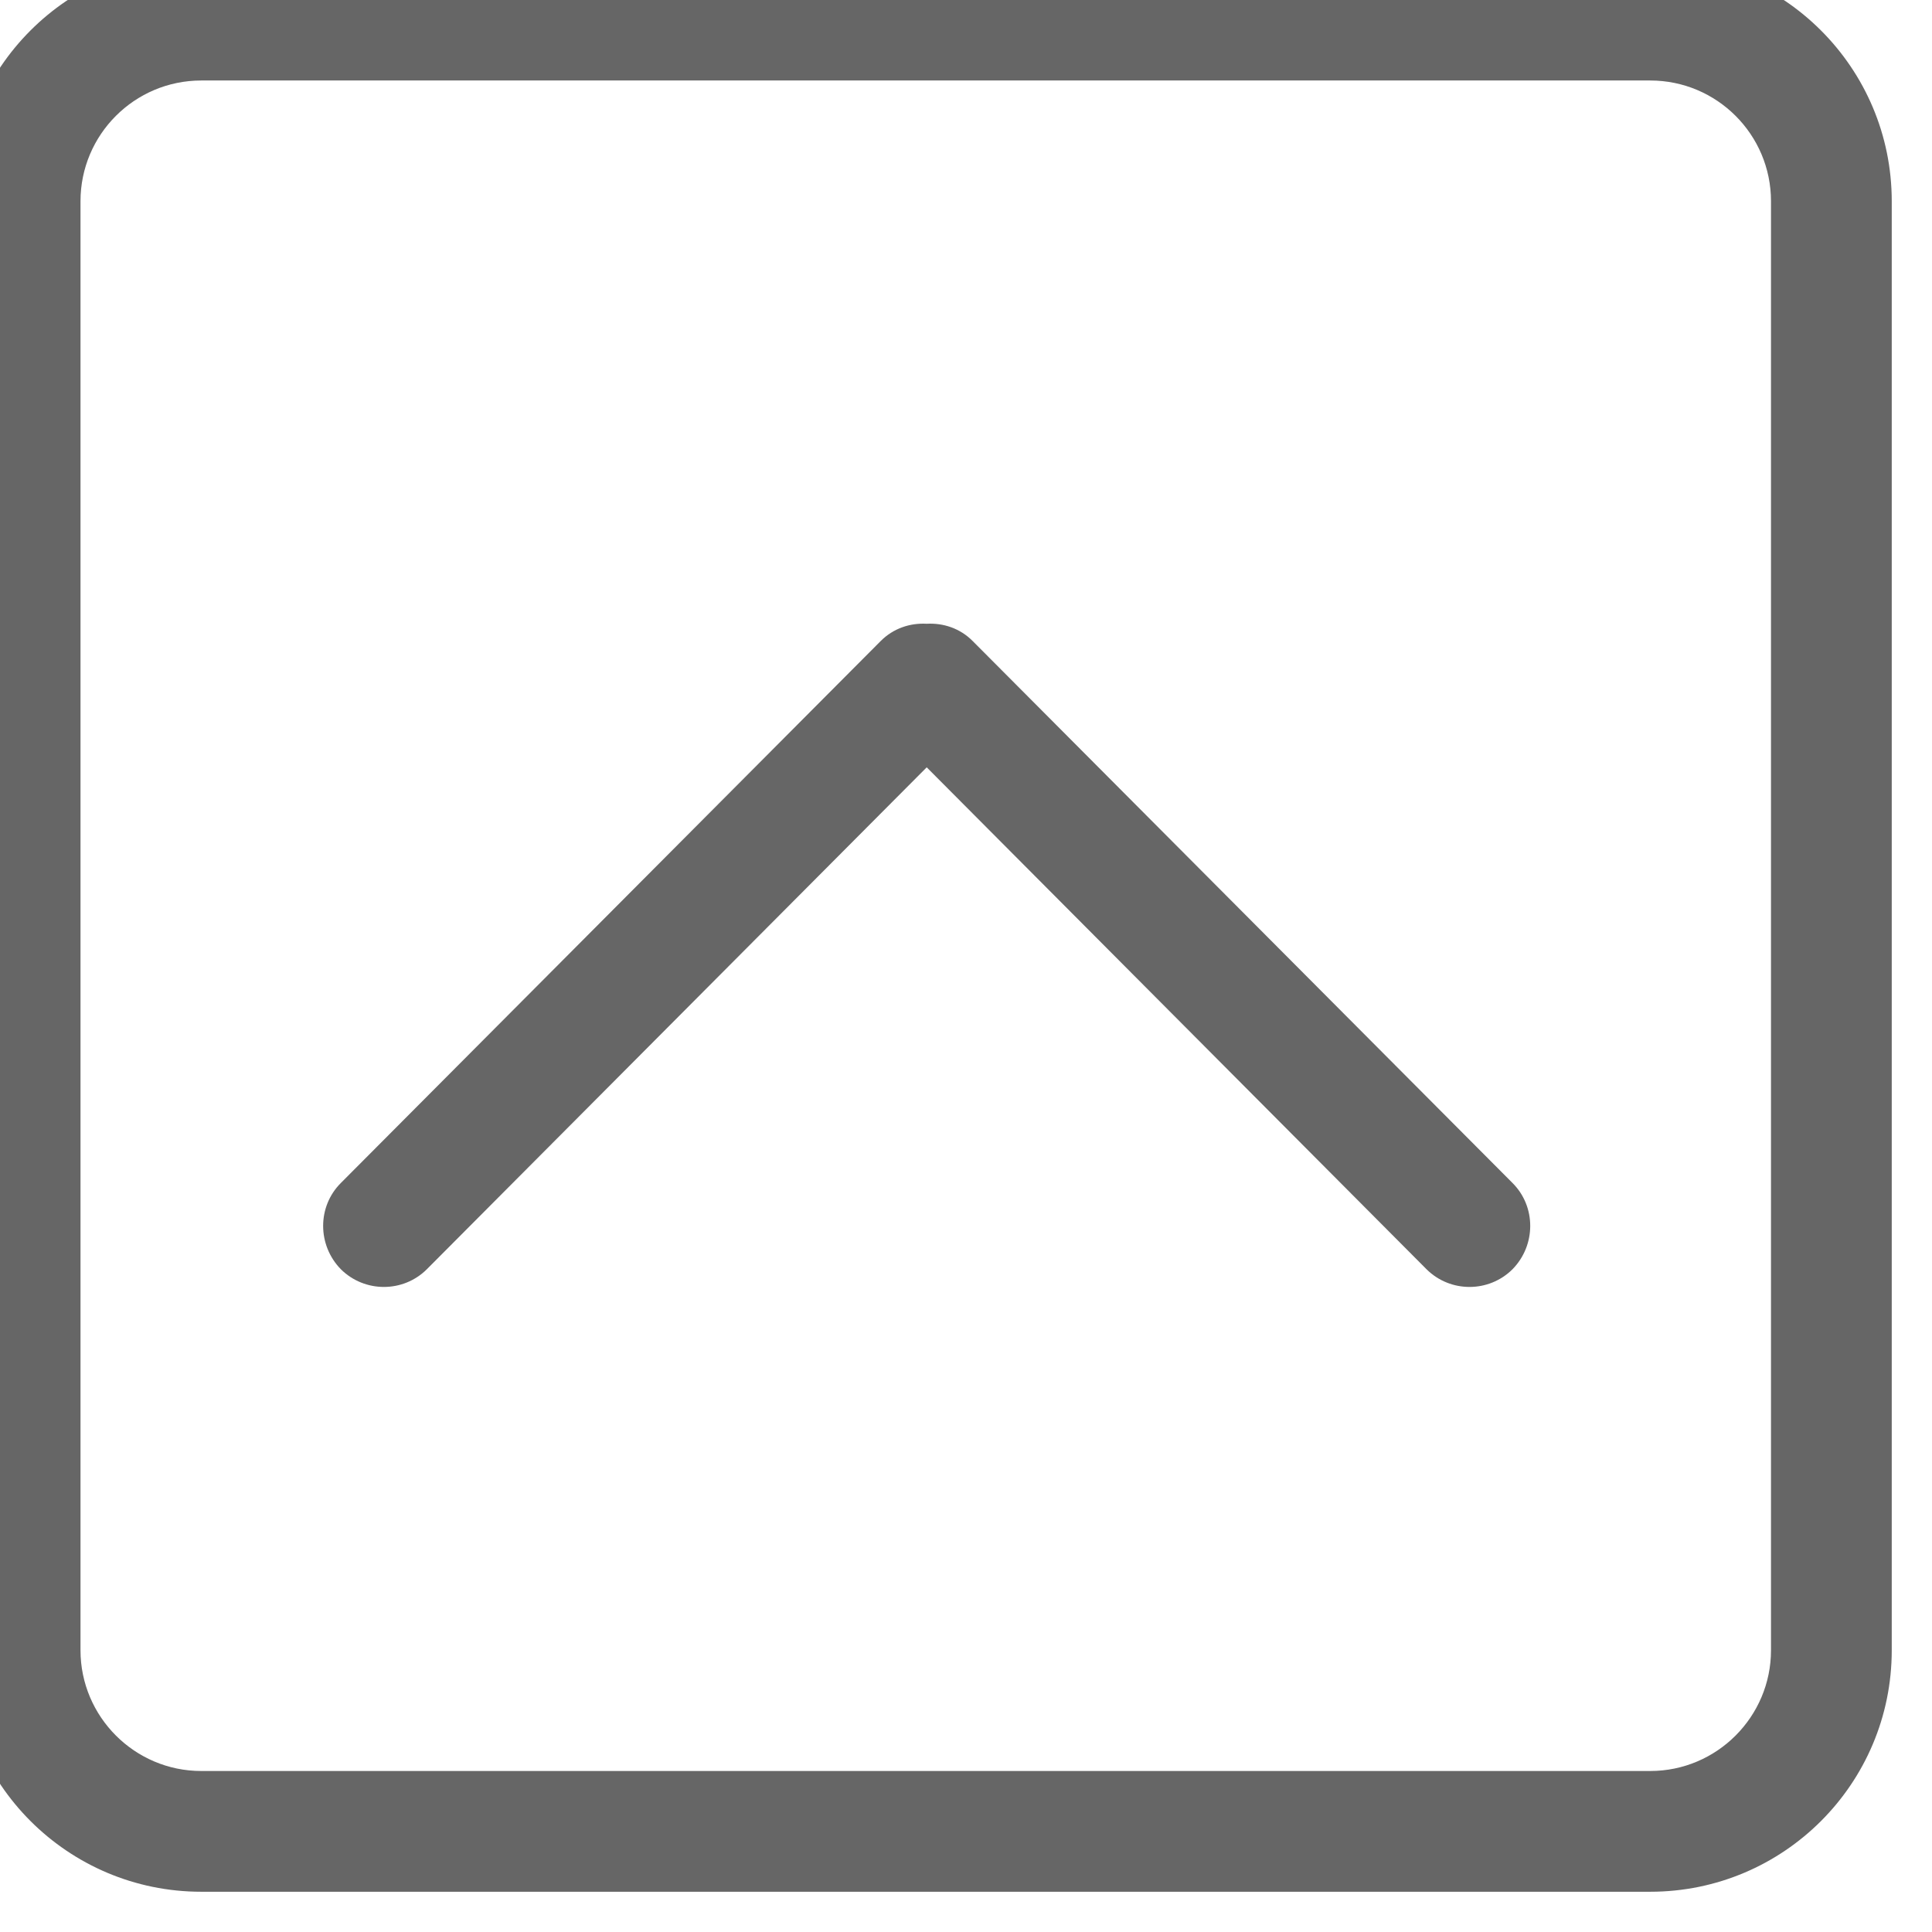
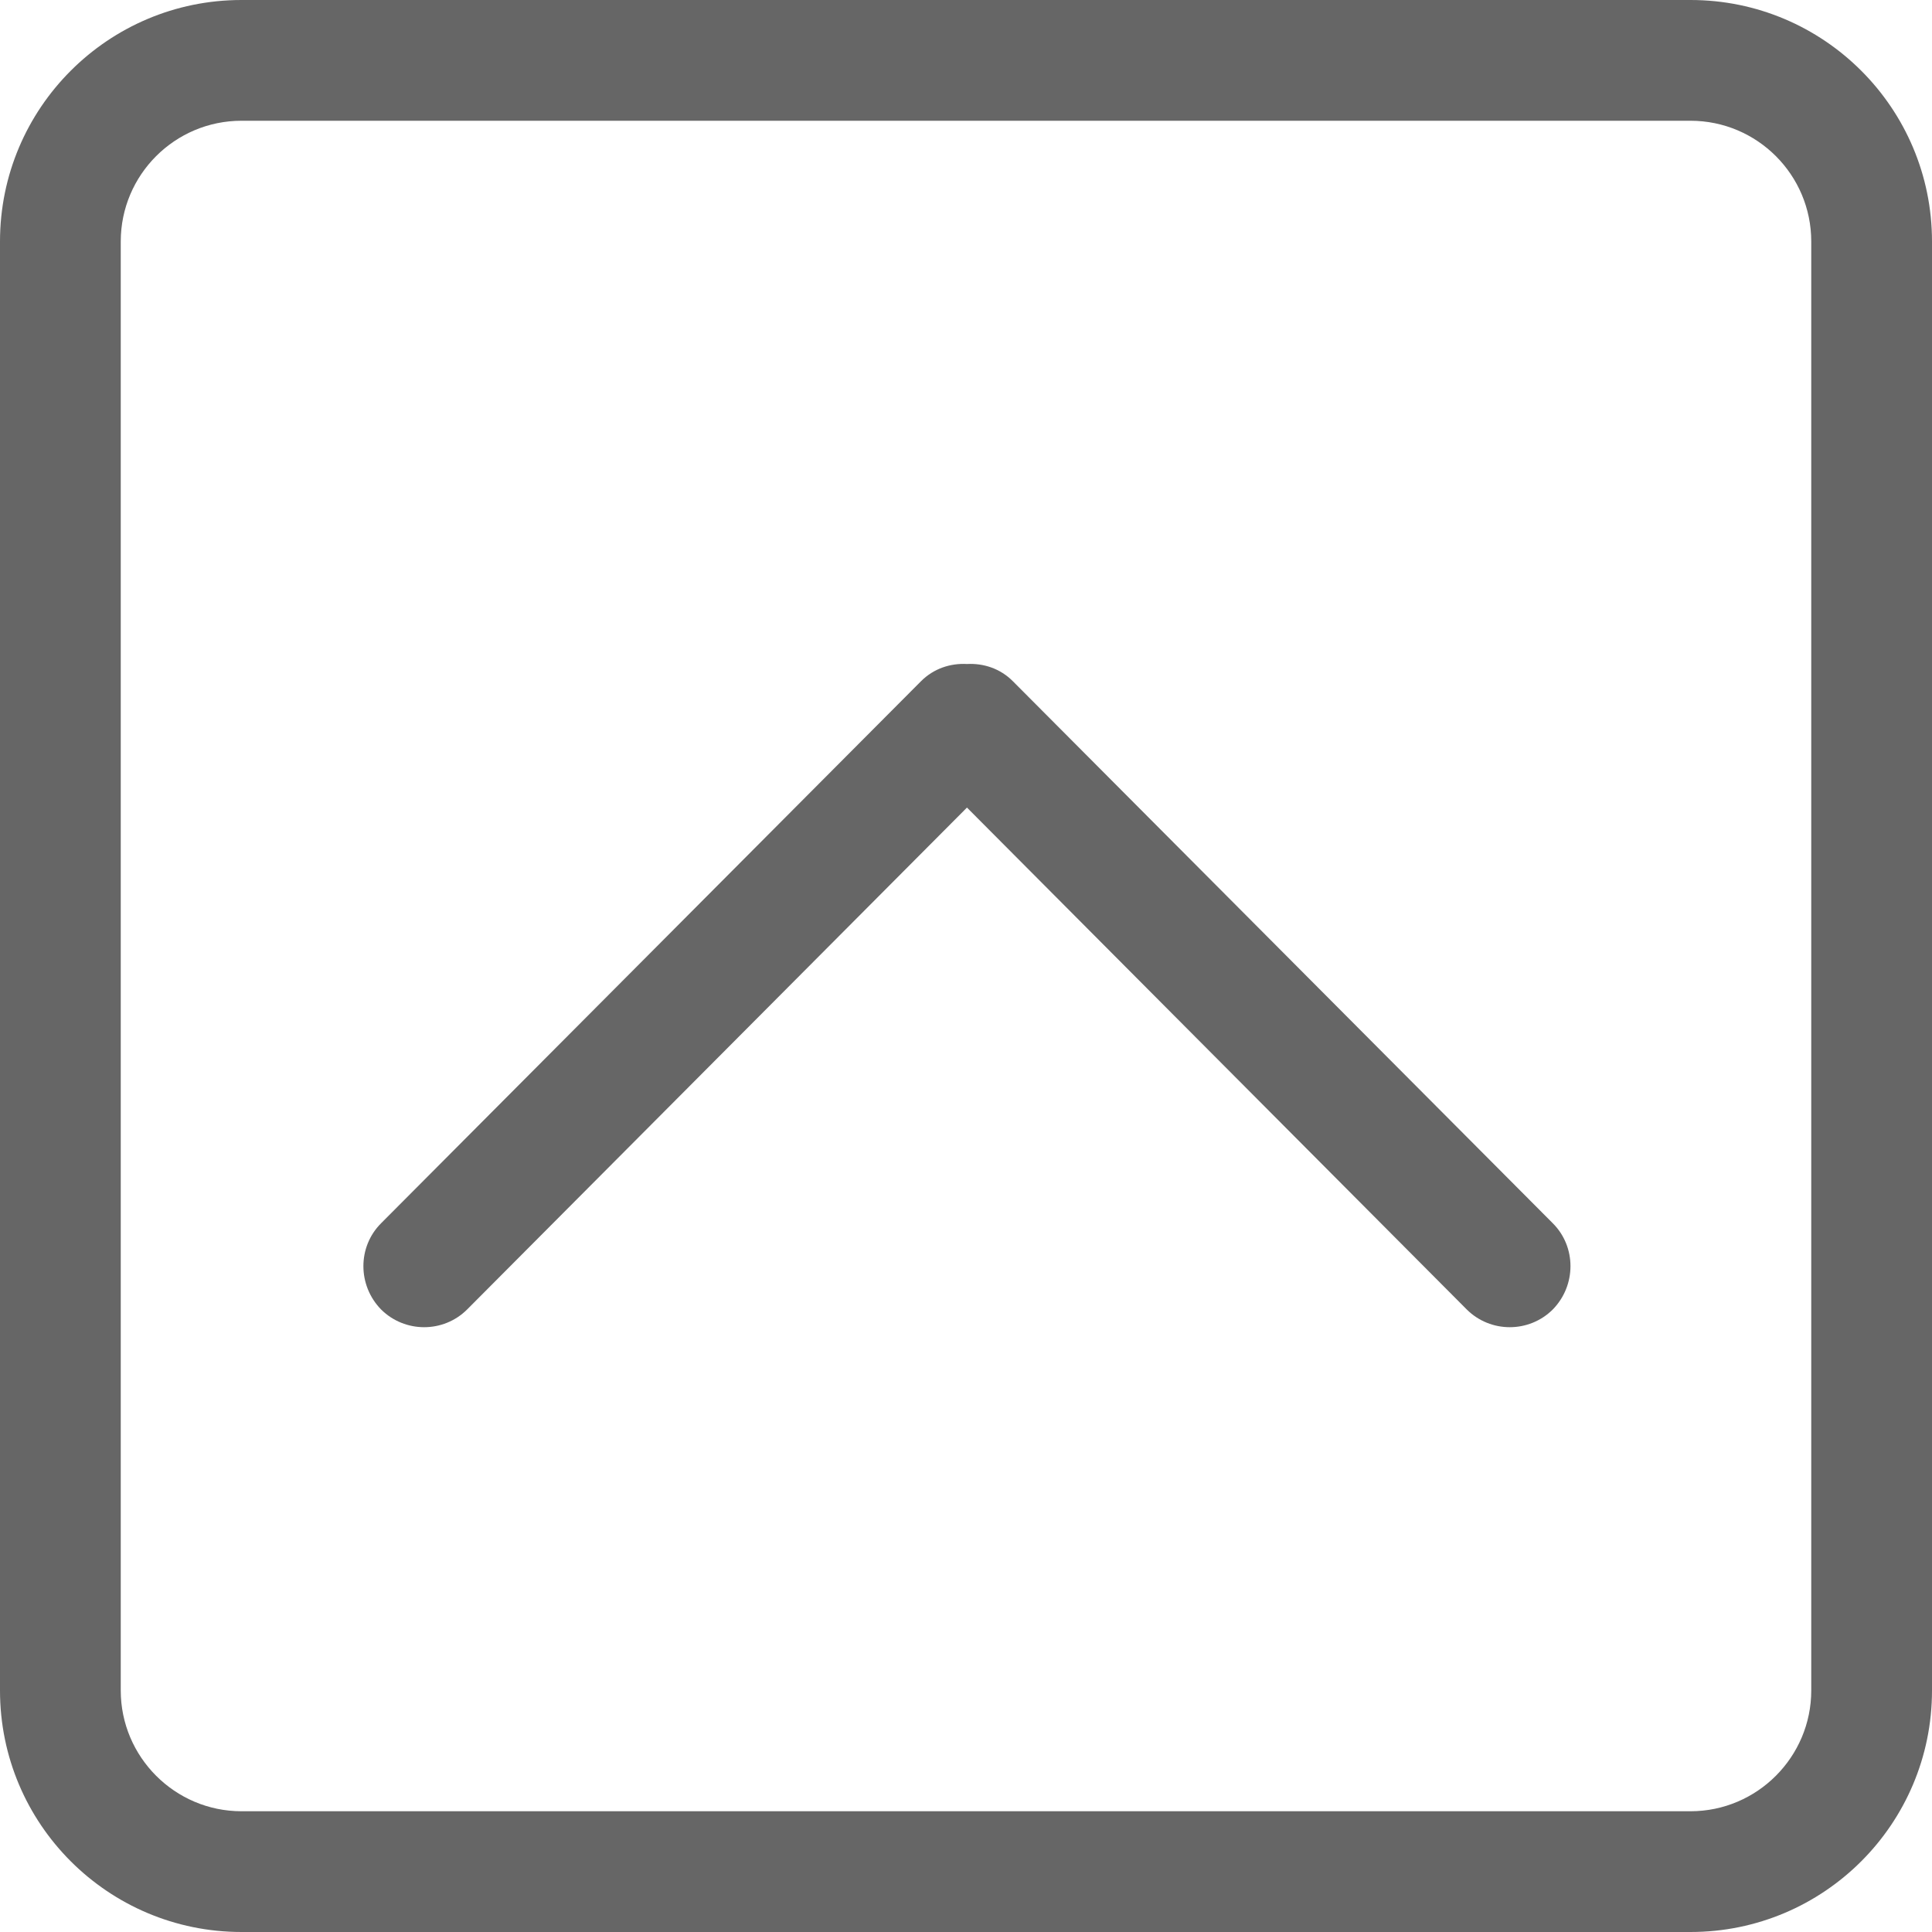
<svg xmlns="http://www.w3.org/2000/svg" width="32px" height="32px" viewBox="0 0 32 32" version="1.1">
  <defs />
  <g id="Page-1" stroke="none" stroke-width="1" fill="none" fill-rule="evenodd">
-     <g id="Icon-Set" transform="translate(-308.6667, -983.6667)" fill="#666666">
+     <g id="Icon-Set" transform="translate(-308, -983)" fill="#666666">
      <path d="M338,1011 C338,1012.1 337.104,1013 336,1013 L312,1013 C310.896,1013 310,1012.1 310,1011 L310,987 C310,985.896 310.896,985 312,985 L336,985 C337.104,985 338,985.896 338,987 L338,1011 L338,1011 Z M336,983 L312,983 C309.791,983 308,984.791 308,987 L308,1011 C308,1013.21 309.791,1015 312,1015 L336,1015 C338.209,1015 340,1013.21 340,1011 L340,987 C340,984.791 338.209,983 336,983 L336,983 Z M324.777,994.284 C324.568,994.073 324.29,993.983 324.016,993.998 C323.741,993.983 323.464,994.073 323.254,994.284 L314.313,1003.26 C313.921,1003.65 313.921,1004.29 314.313,1004.69 C314.707,1005.08 315.344,1005.08 315.736,1004.69 L324.016,996.376 L332.295,1004.69 C332.688,1005.08 333.325,1005.08 333.718,1004.69 C334.11,1004.29 334.11,1003.65 333.718,1003.26 L324.777,994.284 L324.777,994.284 Z" id="chevron-up-square" />
    </g>
  </g>
</svg>
